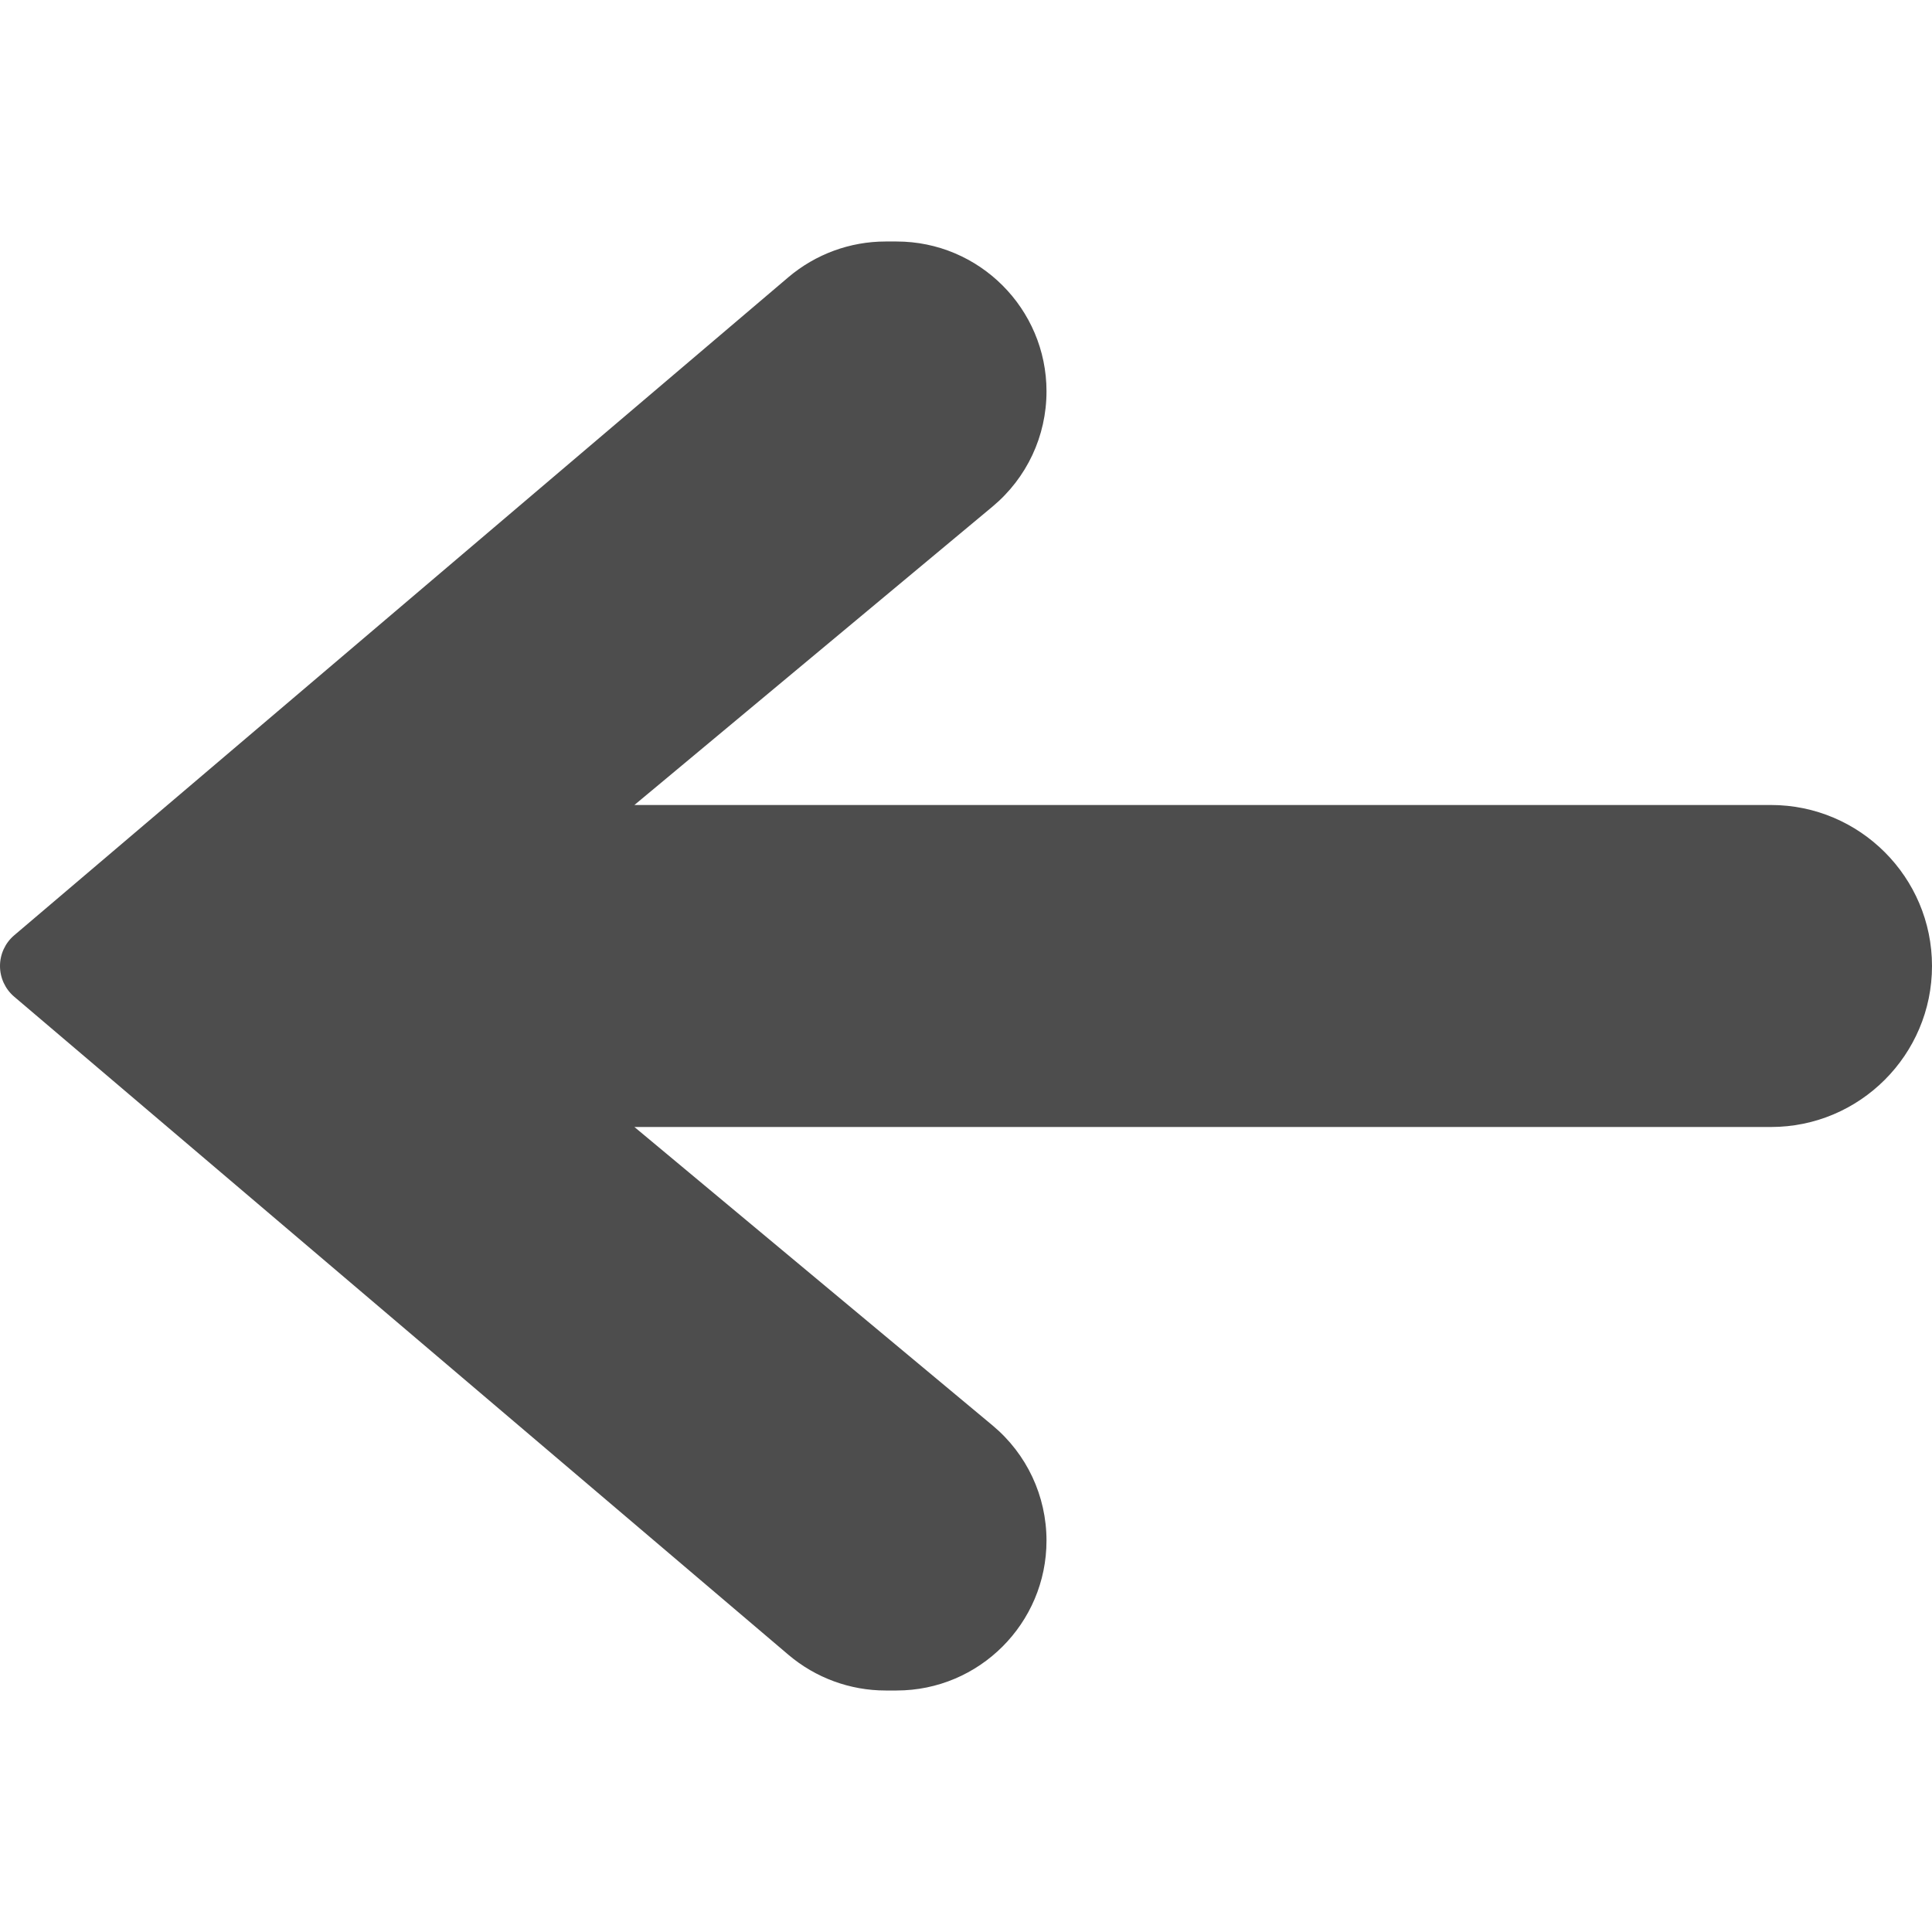
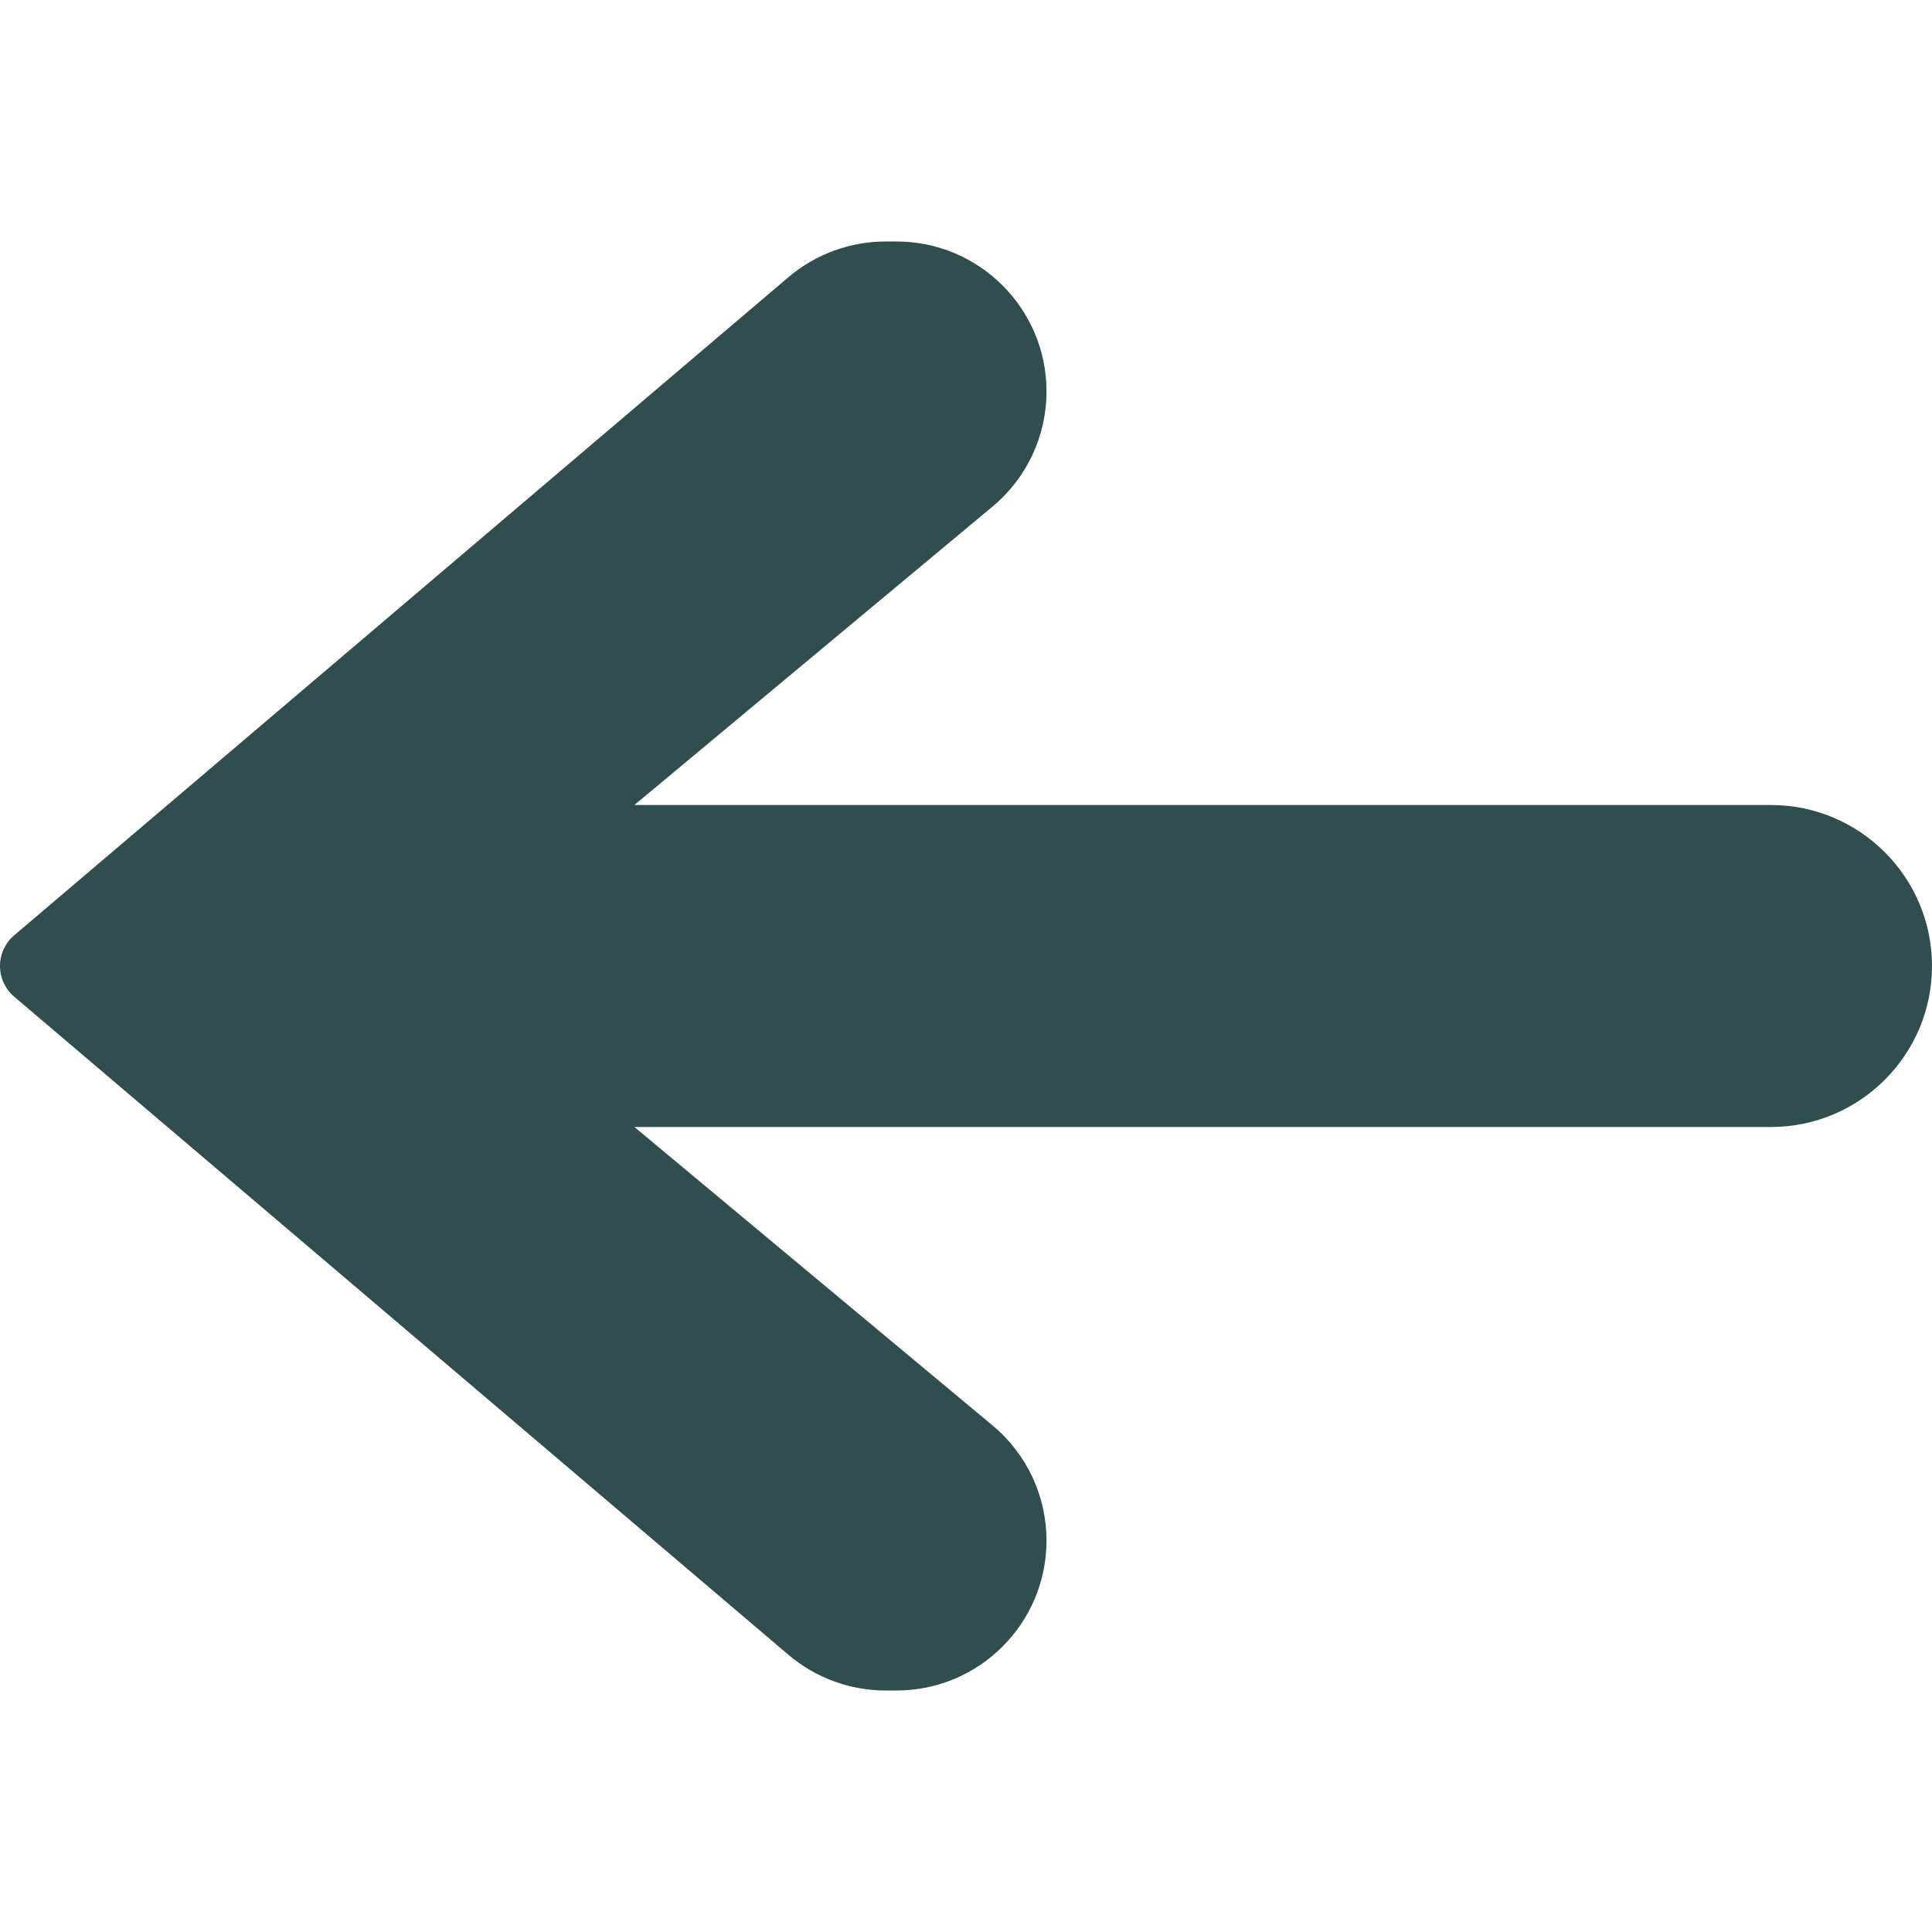
- <svg xmlns="http://www.w3.org/2000/svg" version="1.1" id="Capa_1" x="0px" y="0px" viewBox="0 0 512 512" style="enable-background:new 0 0 512 512;" xml:space="preserve" fill="#4d4d4d">
+ <svg xmlns="http://www.w3.org/2000/svg" version="1.1" id="Capa_1" x="0px" y="0px" viewBox="0 0 512 512" style="enable-background:new 0 0 512 512;" xml:space="preserve" fill="#304d4f">
  <g>
    <g>
      <path d="M469.333,213.333H168.125l94.917-79.094c9.083-7.573,14.292-18.698,14.292-30.521c0-21.896-17.813-39.719-39.729-39.719    h-2.917c-9.417,0-18.542,3.354-25.75,9.458L3.75,247.875C1.375,249.896,0,252.875,0,256s1.375,6.104,3.75,8.125l205.208,174.427    c7.188,6.094,16.313,9.448,25.729,9.448h2.917c21.917,0,39.729-17.823,39.729-39.719c0-11.823-5.208-22.948-14.292-30.521    l-94.917-79.094h301.208C492.854,298.667,512,279.531,512,256S492.854,213.333,469.333,213.333z" />
    </g>
  </g>
  <g>
</g>
  <g>
</g>
  <g>
</g>
  <g>
</g>
  <g>
</g>
  <g>
</g>
  <g>
</g>
  <g>
</g>
  <g>
</g>
  <g>
</g>
  <g>
</g>
  <g>
</g>
  <g>
</g>
  <g>
</g>
  <g>
</g>
</svg>
